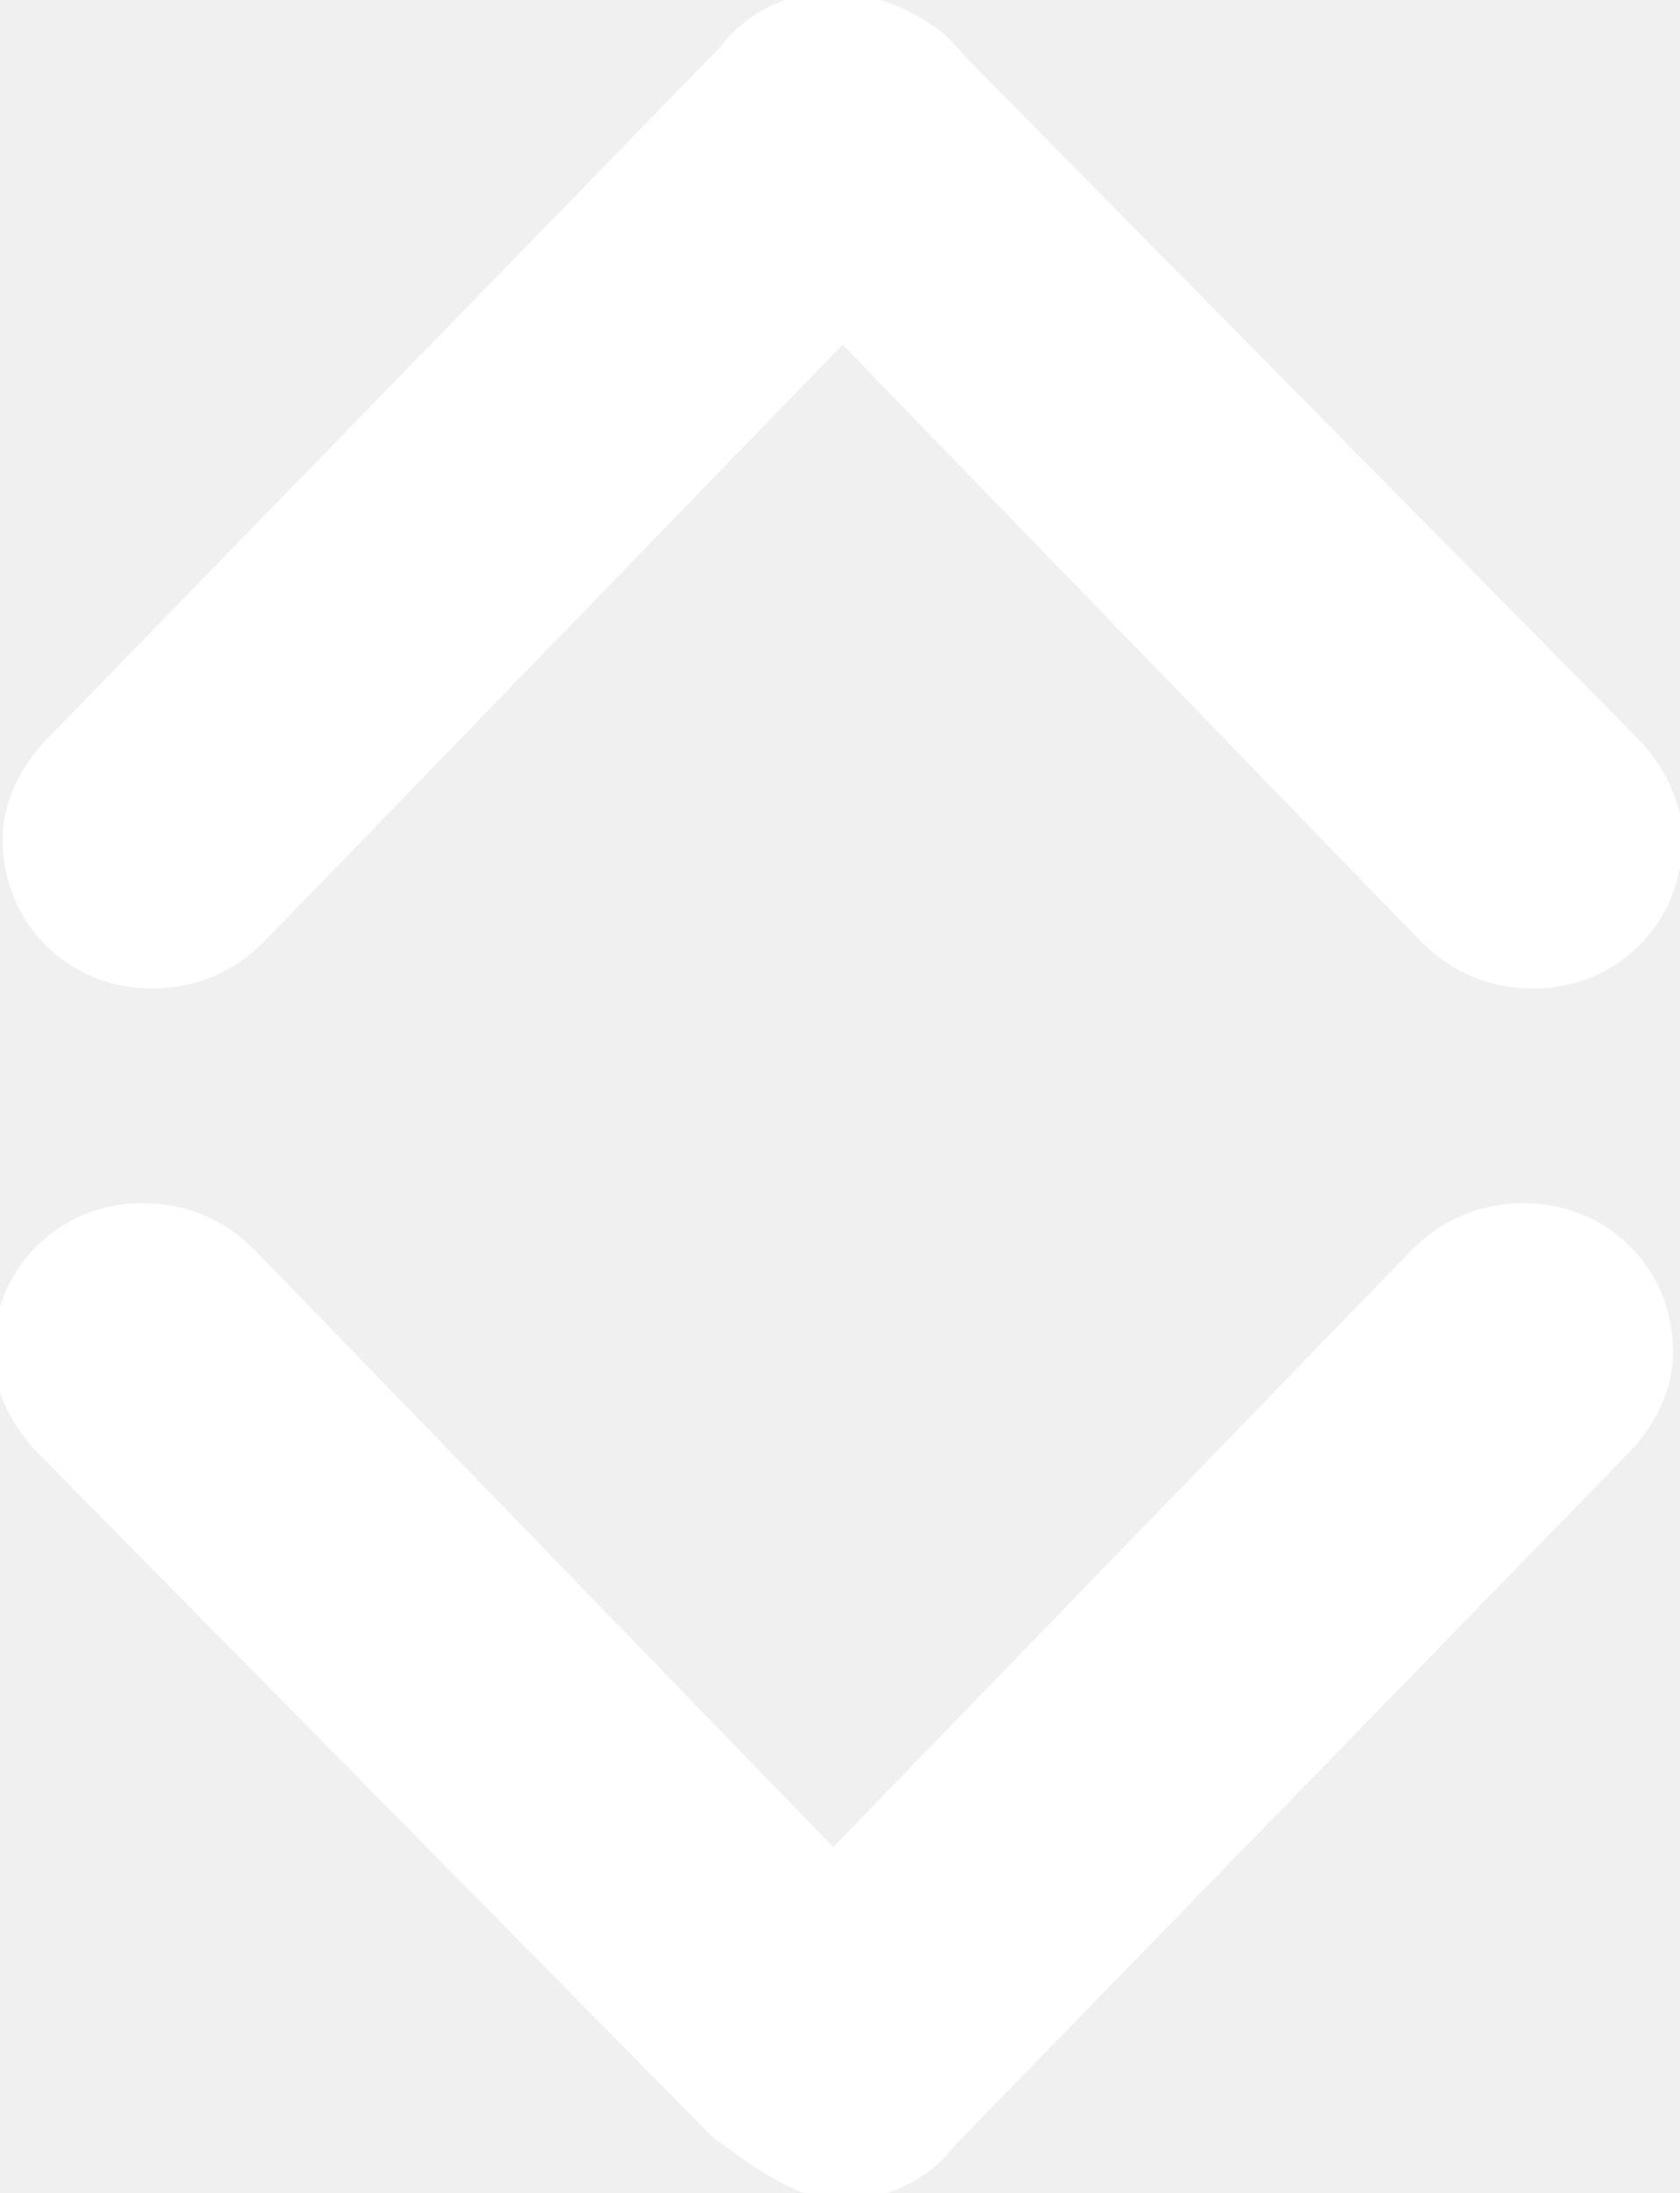
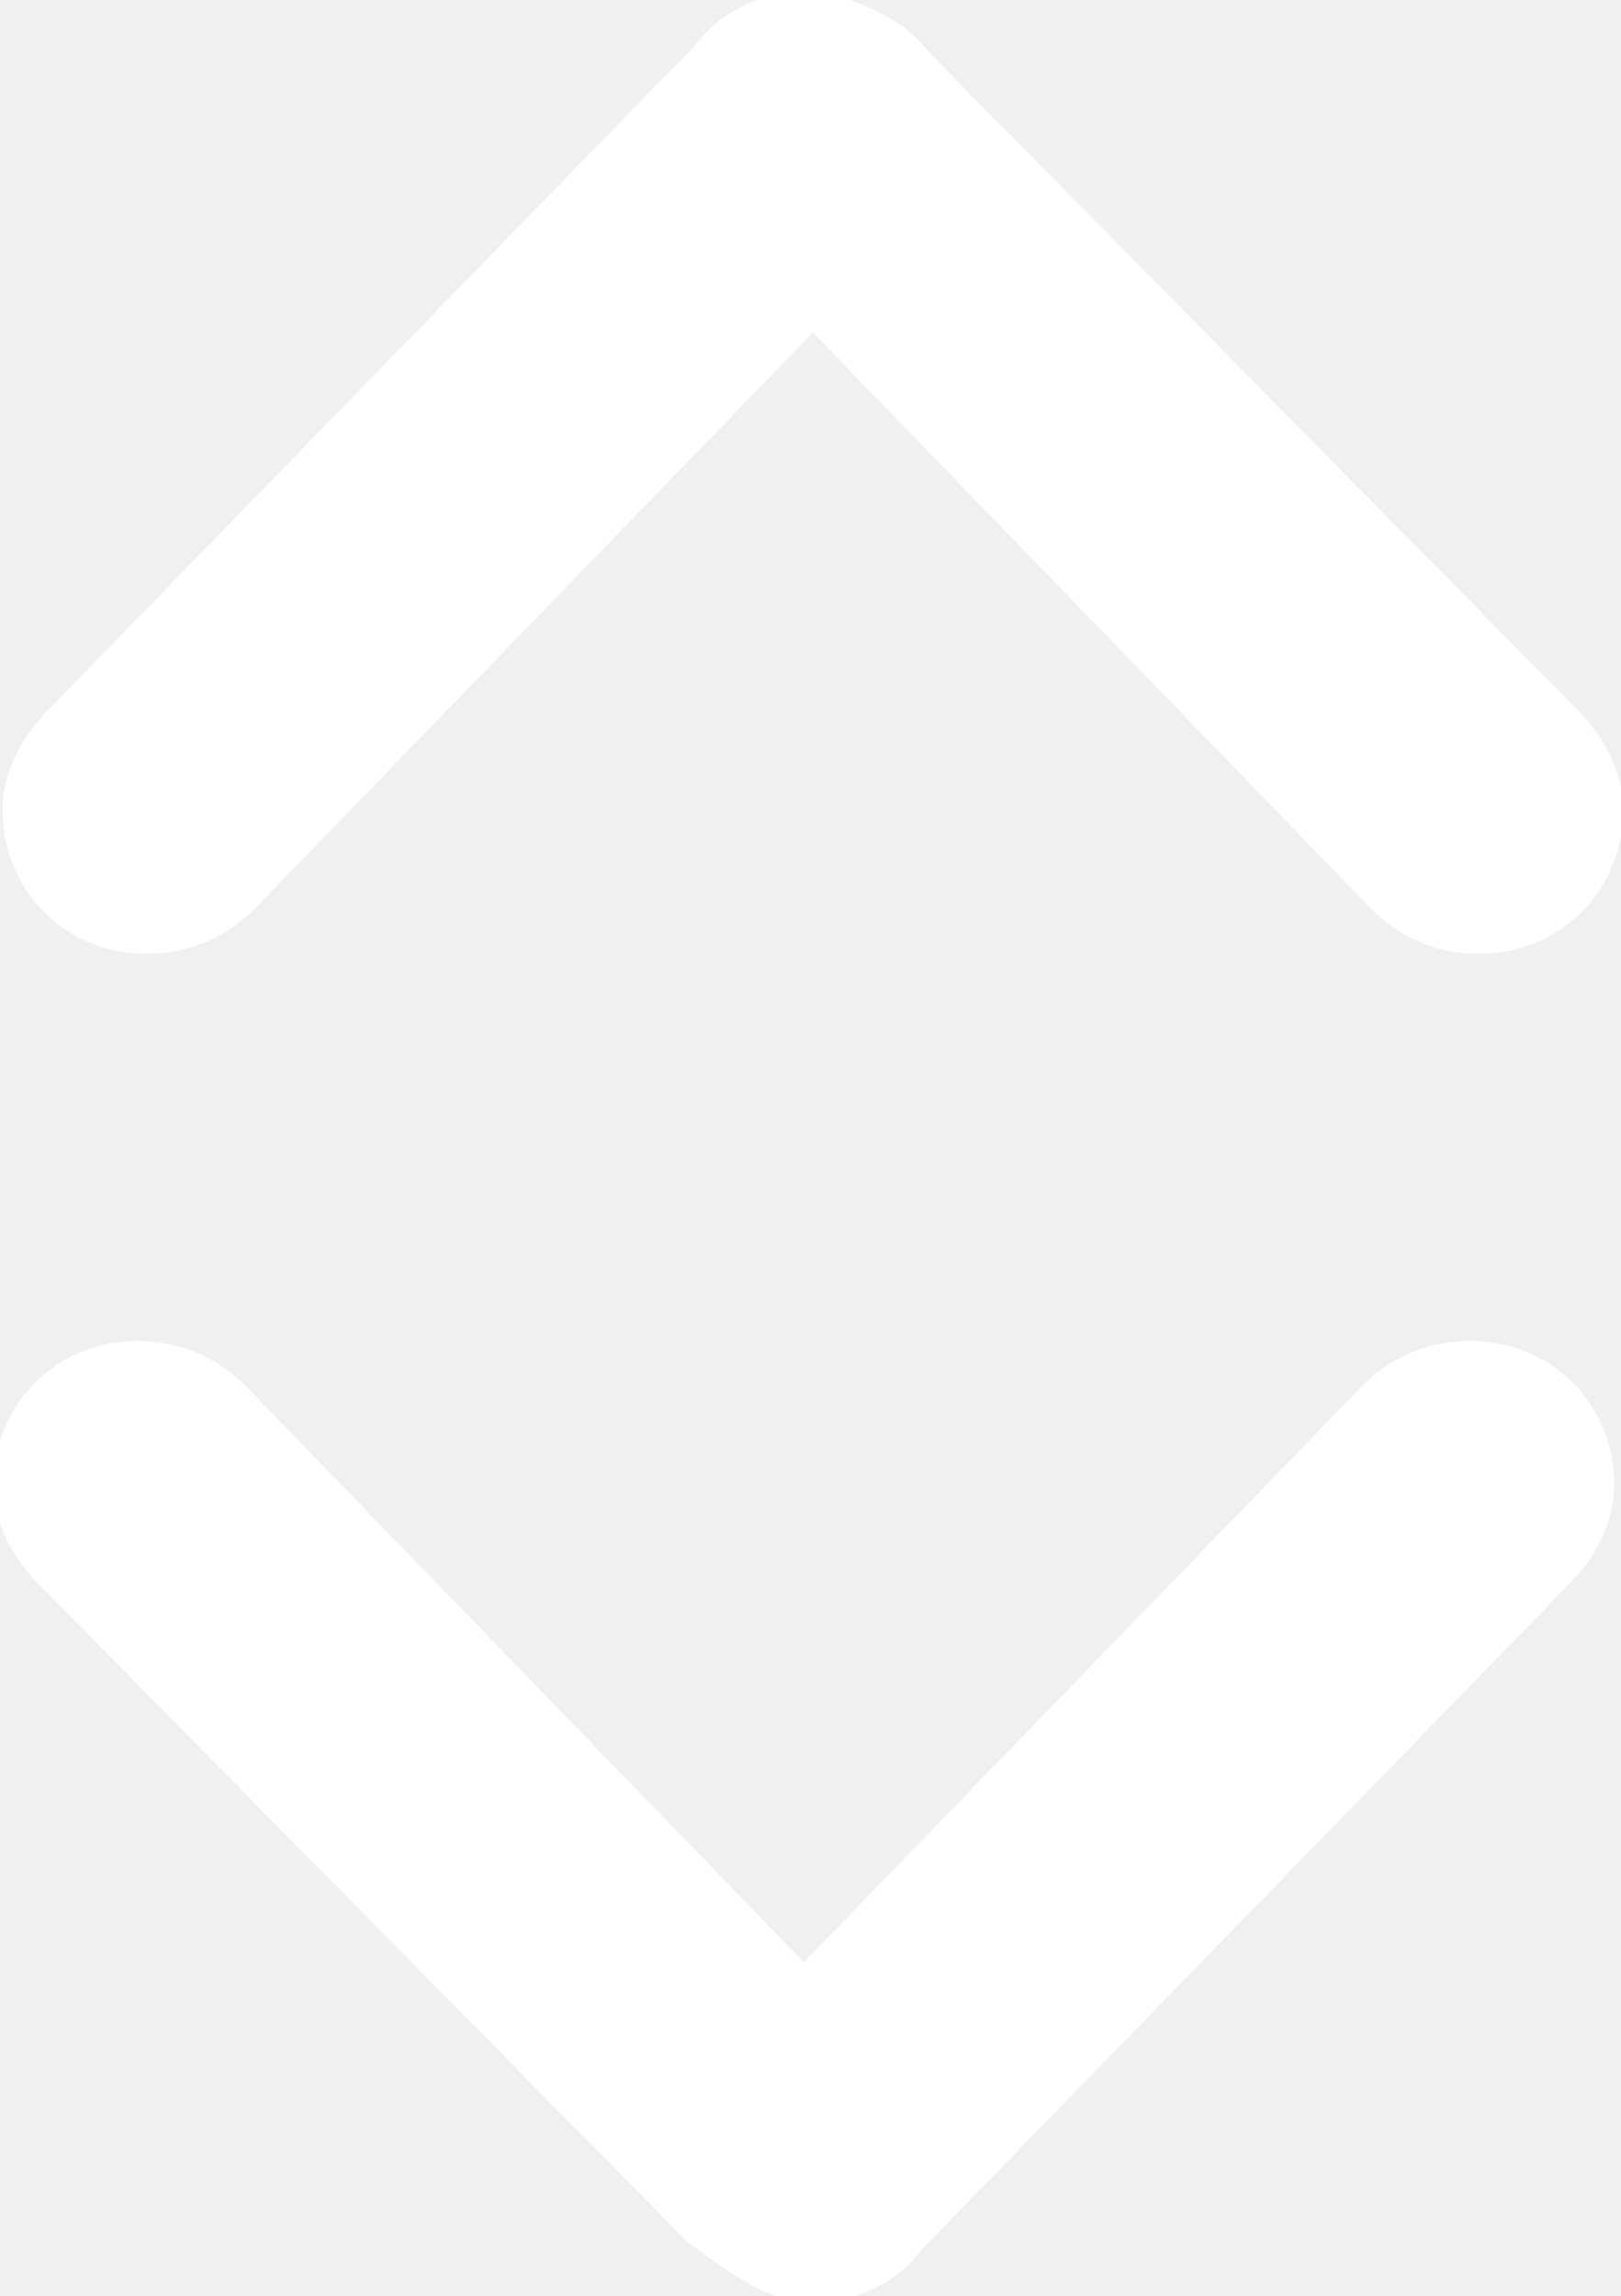
- <svg xmlns="http://www.w3.org/2000/svg" version="1.1" id="Layer_1" x="0px" y="0px" viewBox="0 0 18 23.5" style="enable-background:new 0 0 18 23.5;" xml:space="preserve">
+ <svg xmlns="http://www.w3.org/2000/svg" version="1.1" id="Layer_1" x="0px" y="0px" viewBox="0 0 18 25.5" style="enable-background:new 0 0 18 25.5;" xml:space="preserve">
  <style type="text/css">
	.st0{fill:#FFFFFF;}
</style>
  <g id="Group_2463" transform="translate(26.228 -371.707)">
    <path id="Path_3213" class="st0" d="M-15.9,372.3l7.2,7.3c0.3,0.3,0.5,0.7,0.5,1.1c0,0.9-0.7,1.6-1.6,1.6c-0.5,0-0.9-0.2-1.2-0.5   l-6.2-6.4l-6.2,6.4c-0.3,0.3-0.7,0.5-1.2,0.5c-0.9,0-1.6-0.7-1.6-1.6c0-0.4,0.2-0.8,0.5-1.1l7.2-7.4c0.3-0.4,0.8-0.6,1.3-0.6   C-16.7,371.7-16.2,371.9-15.9,372.3z" />
  </g>
  <g id="Group_2463_1_" transform="translate(26.228 -371.707)">
-     <path id="Path_3213_1_" class="st0" d="M-18.6,394.6l-7.2-7.3c-0.3-0.3-0.5-0.7-0.5-1.1c0-0.9,0.7-1.6,1.6-1.6   c0.5,0,0.9,0.2,1.2,0.5l6.2,6.4l6.2-6.4c0.3-0.3,0.7-0.5,1.2-0.5c0.9,0,1.6,0.7,1.6,1.6c0,0.4-0.2,0.8-0.5,1.1l-7.2,7.4   c-0.3,0.4-0.8,0.6-1.3,0.6C-17.8,395.2-18.2,394.9-18.6,394.6z" />
+     <path id="Path_3213_1_" class="st0" d="M-18.6,396.6l-7.2-7.3c-0.3-0.3-0.5-0.7-0.5-1.1c0-0.9,0.7-1.6,1.6-1.6   c0.5,0,0.9,0.2,1.2,0.5l6.2,6.4l6.2-6.4c0.3-0.3,0.7-0.5,1.2-0.5c0.9,0,1.6,0.7,1.6,1.6c0,0.4-0.2,0.8-0.5,1.1l-7.2,7.4   c-0.3,0.4-0.8,0.6-1.3,0.6C-17.8,397.2-18.2,396.9-18.6,396.6z" />
  </g>
</svg>
